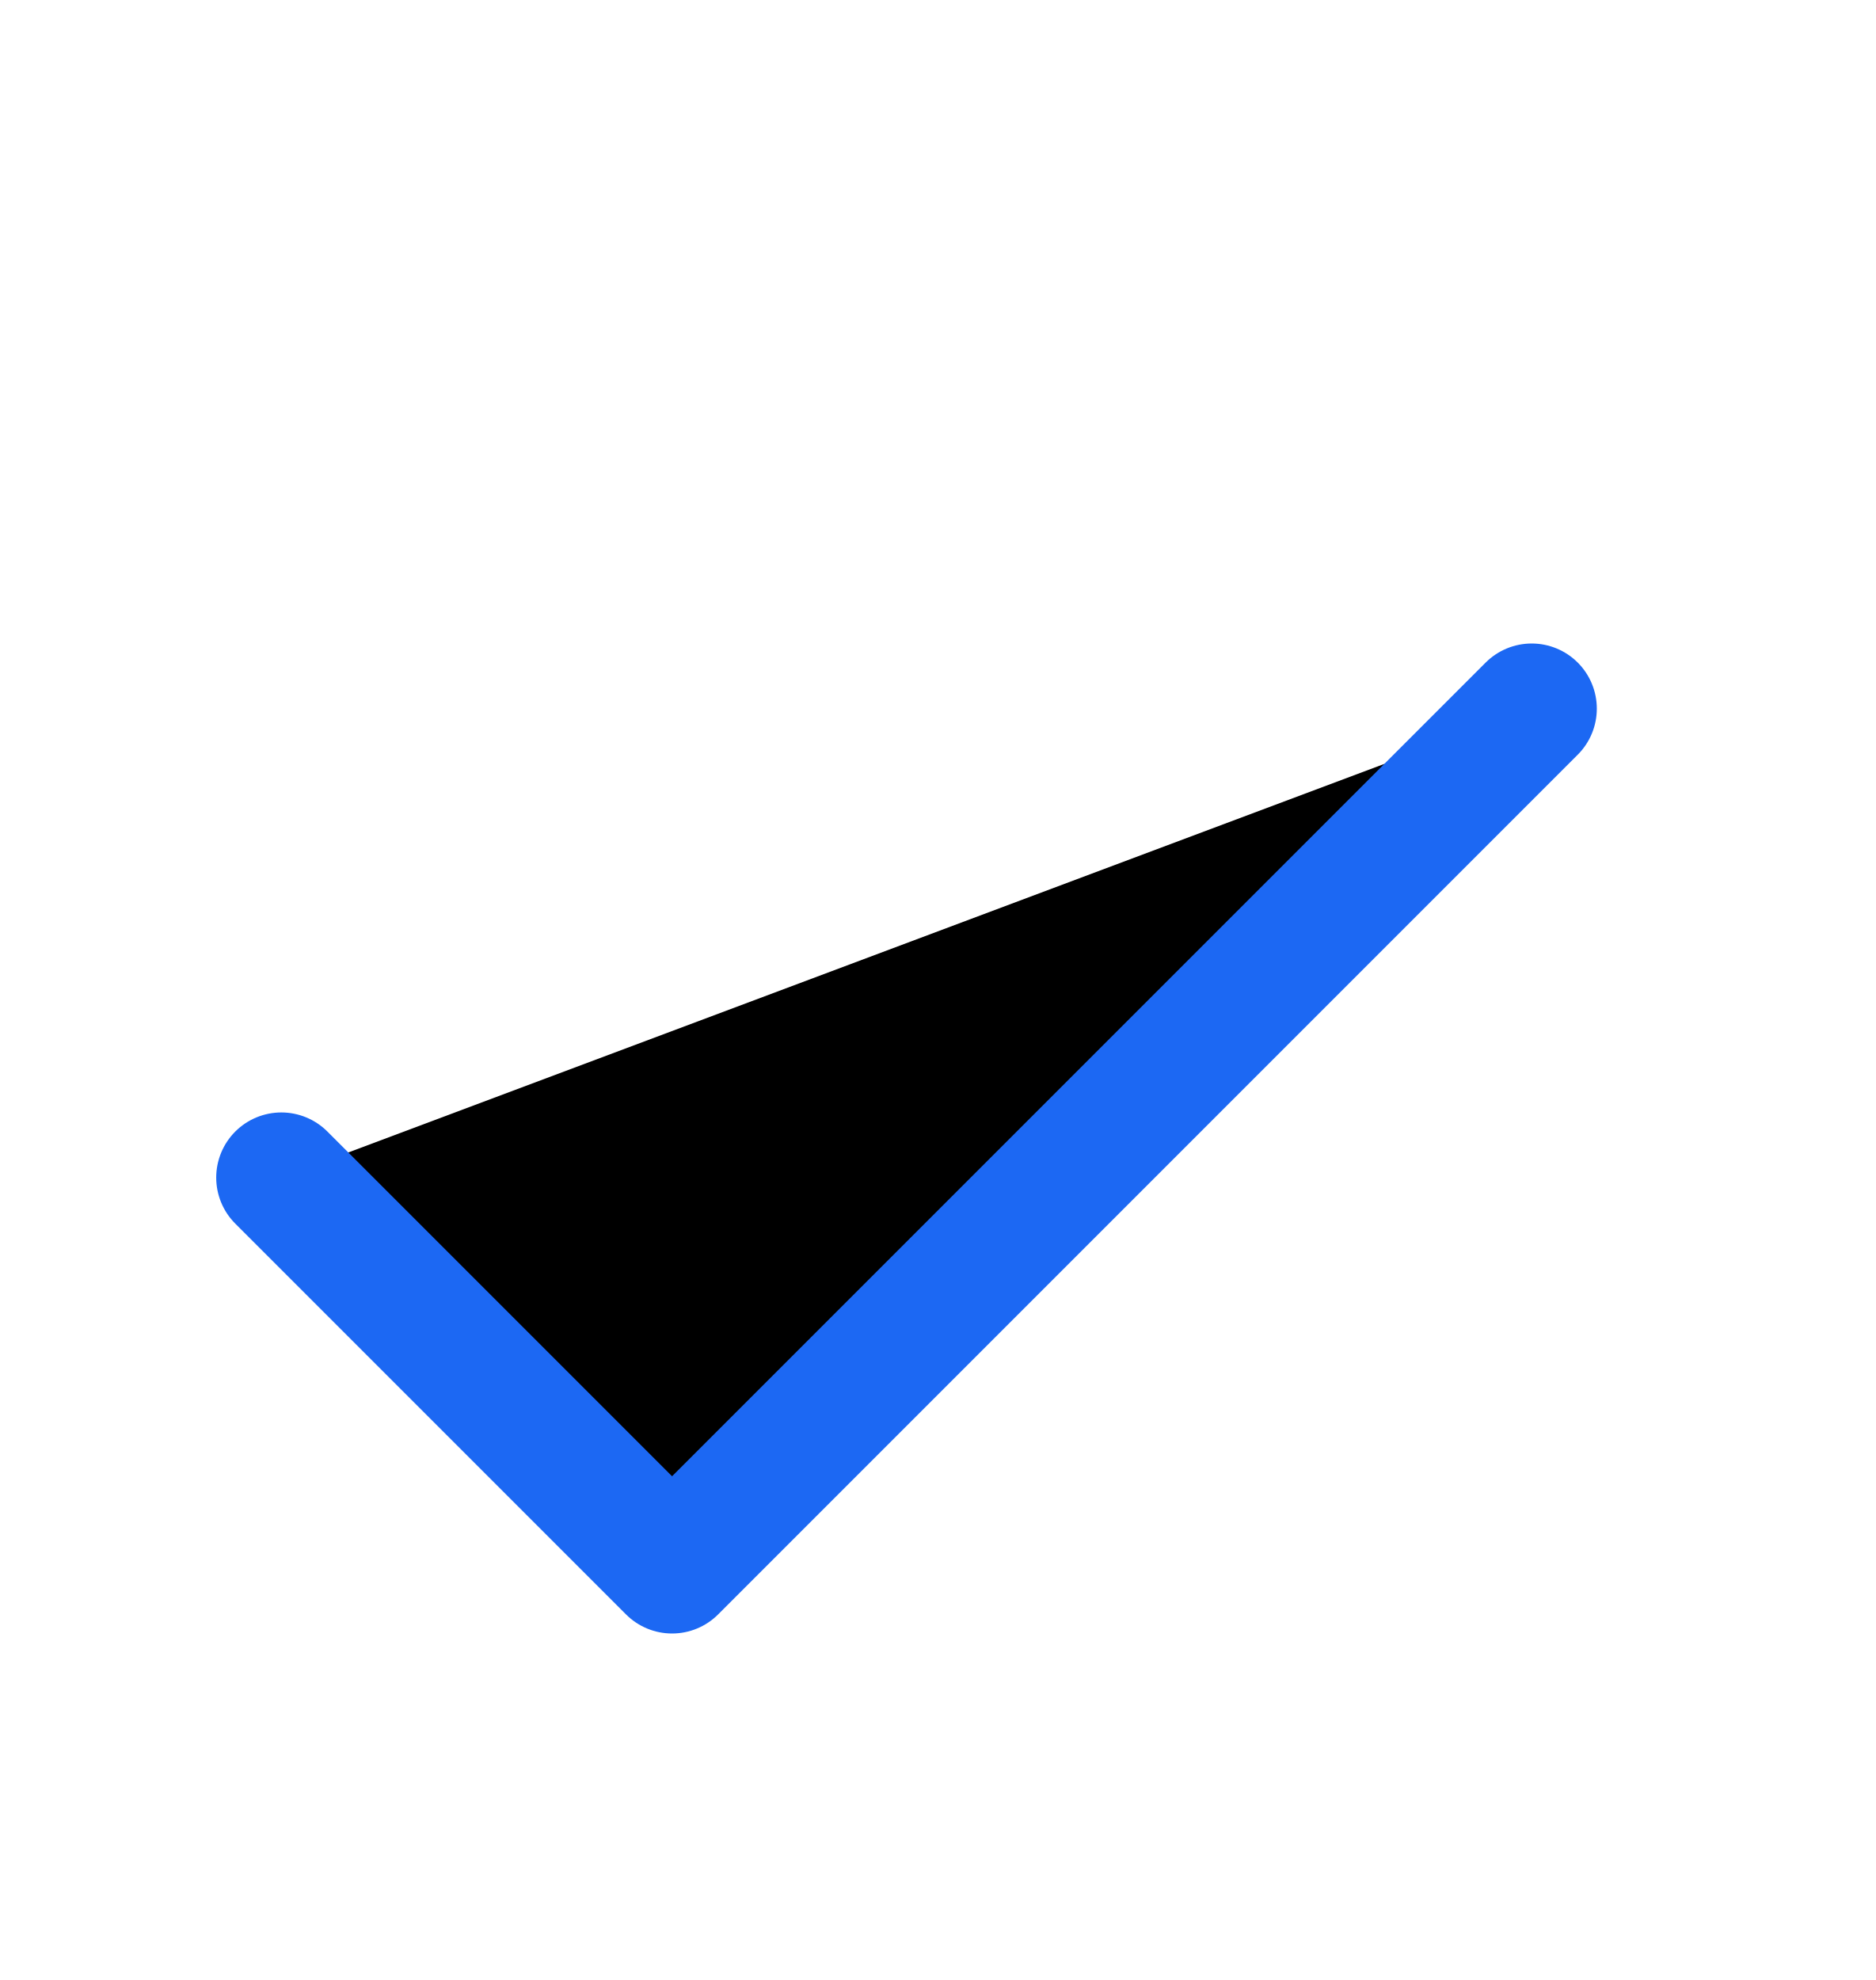
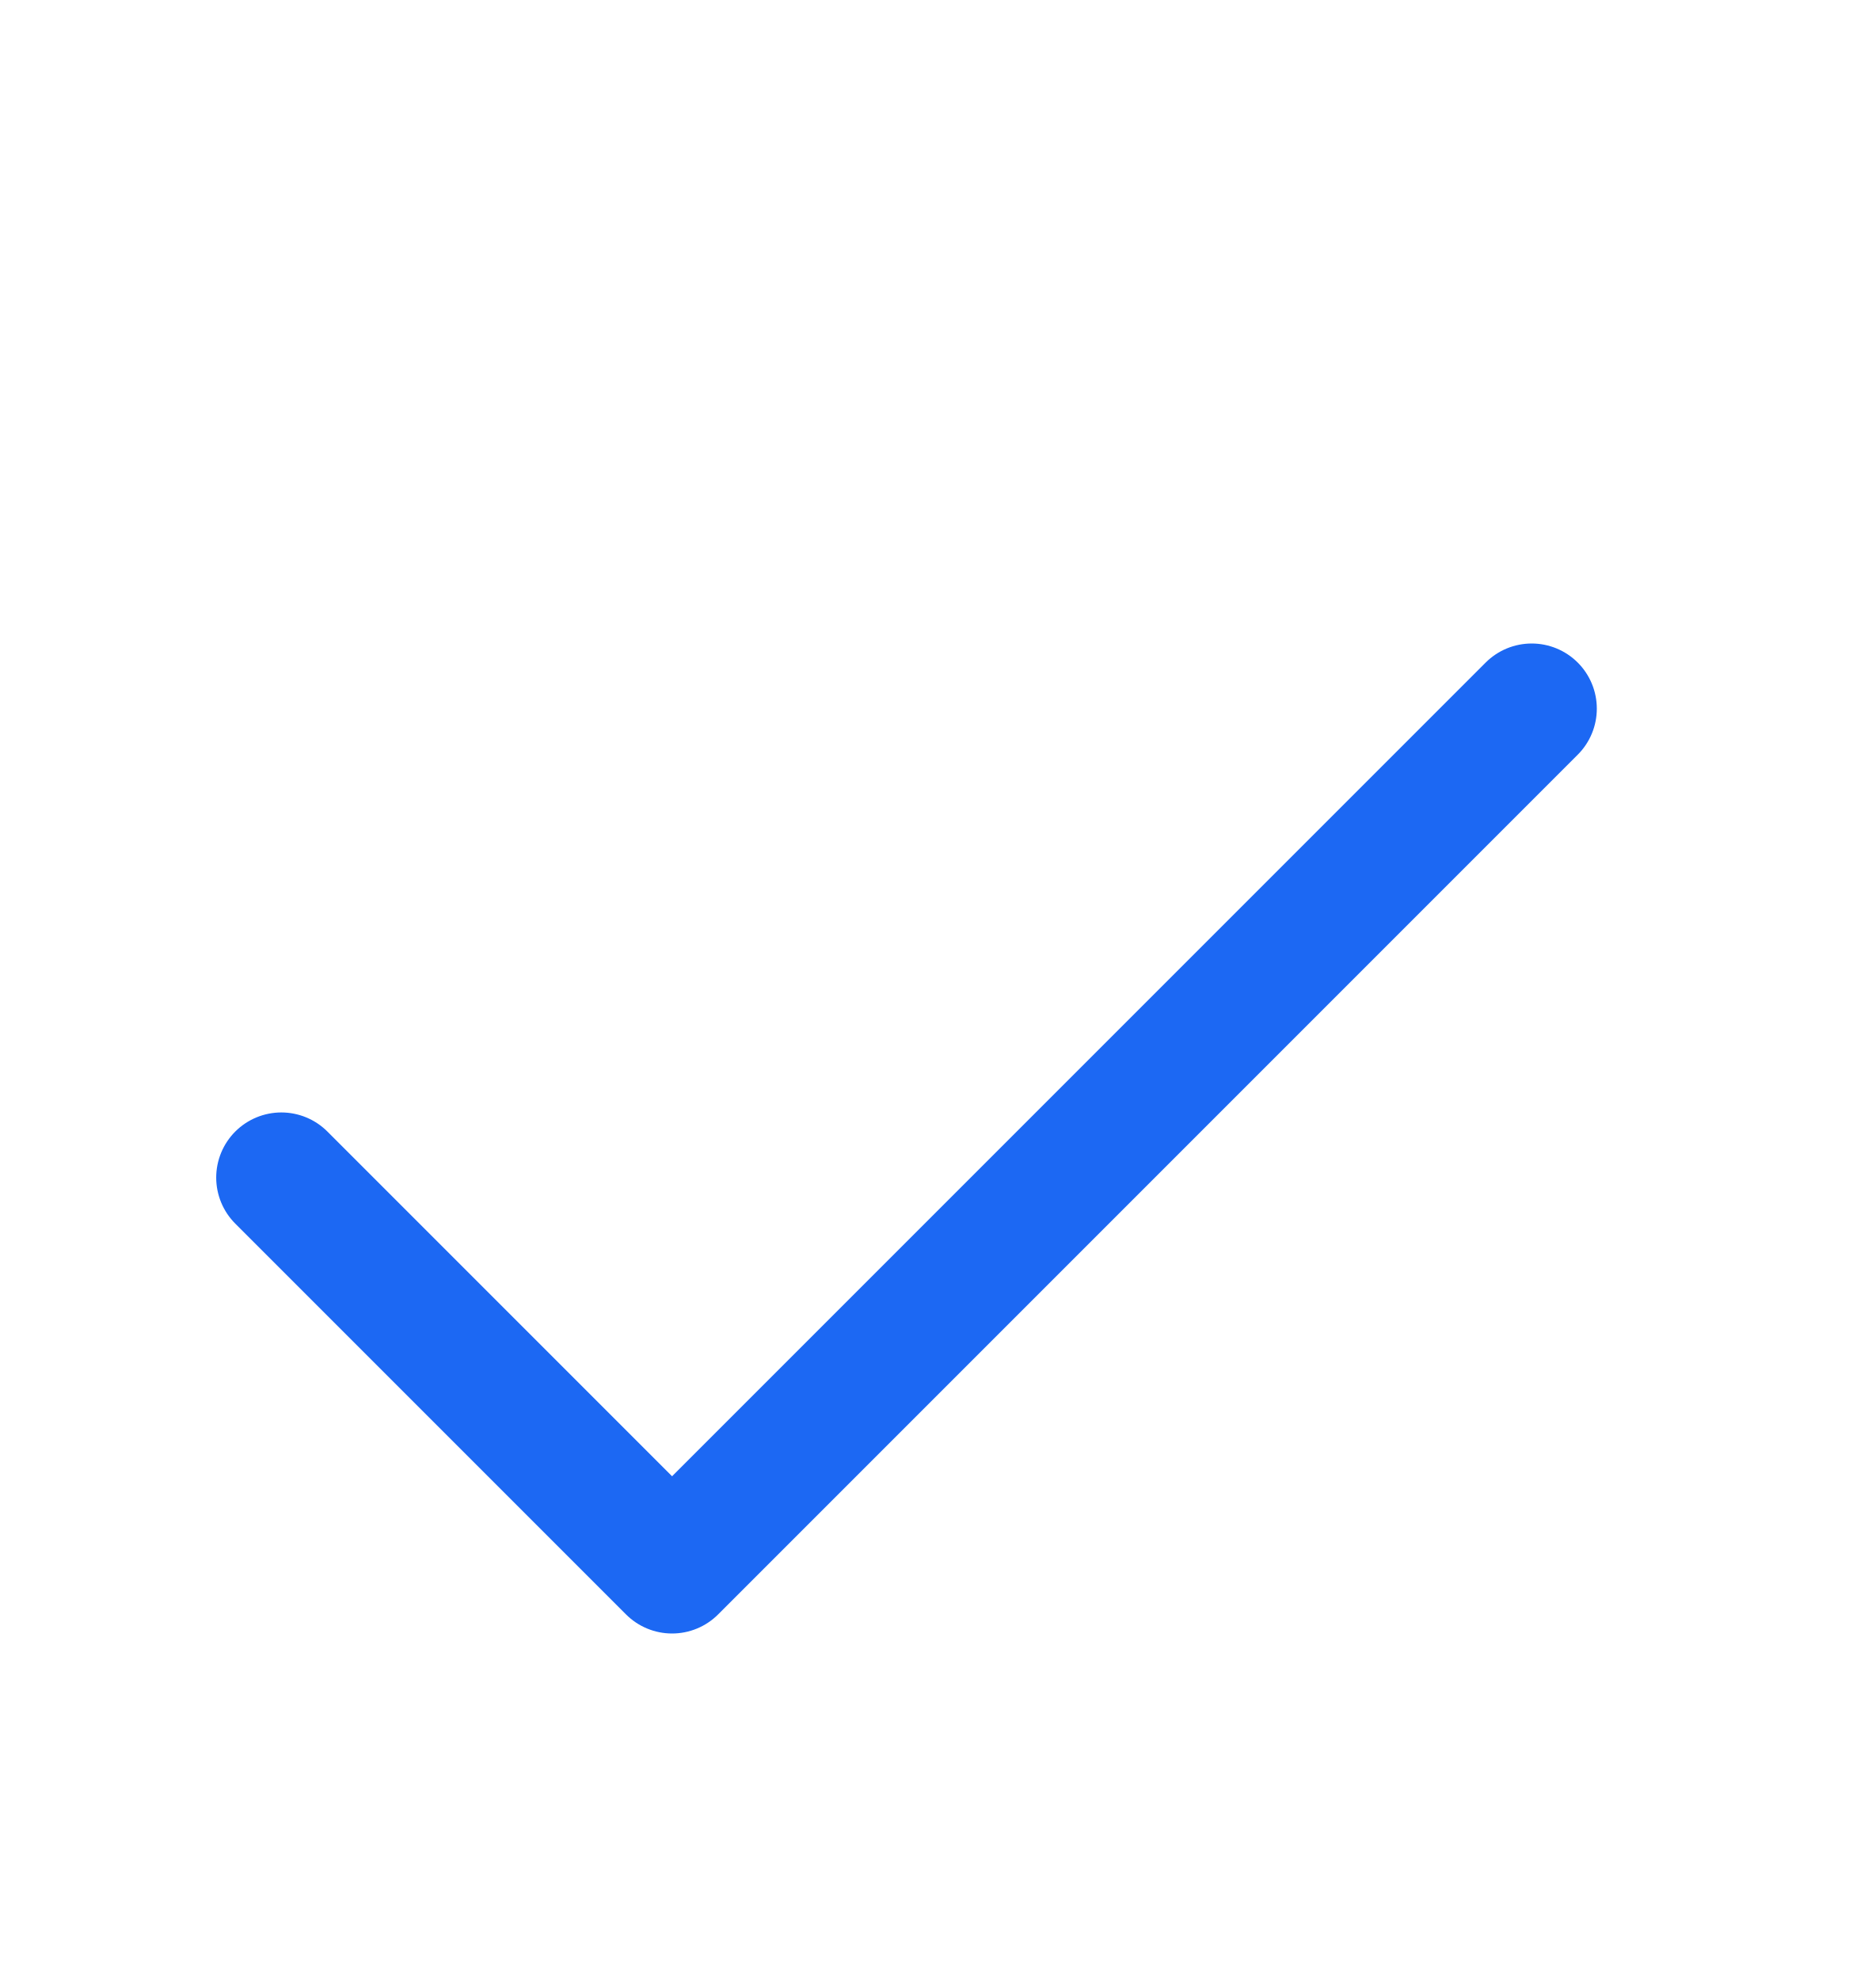
<svg xmlns="http://www.w3.org/2000/svg" width="18" height="19" viewBox="0 0 18 19">
  <g>
-     <path d="M14.7 6.8L6.45 15.05L2.7 11.3" stroke="#1C68F3" stroke-width="1.25" stroke-linecap="round" stroke-linejoin="round" />
+     <path d="M14.7 6.8L6.45 15.05L2.7 11.3" fill="none" stroke="#1C68F3" stroke-width="1.25" stroke-linecap="round" stroke-linejoin="round" />
  </g>
</svg>
